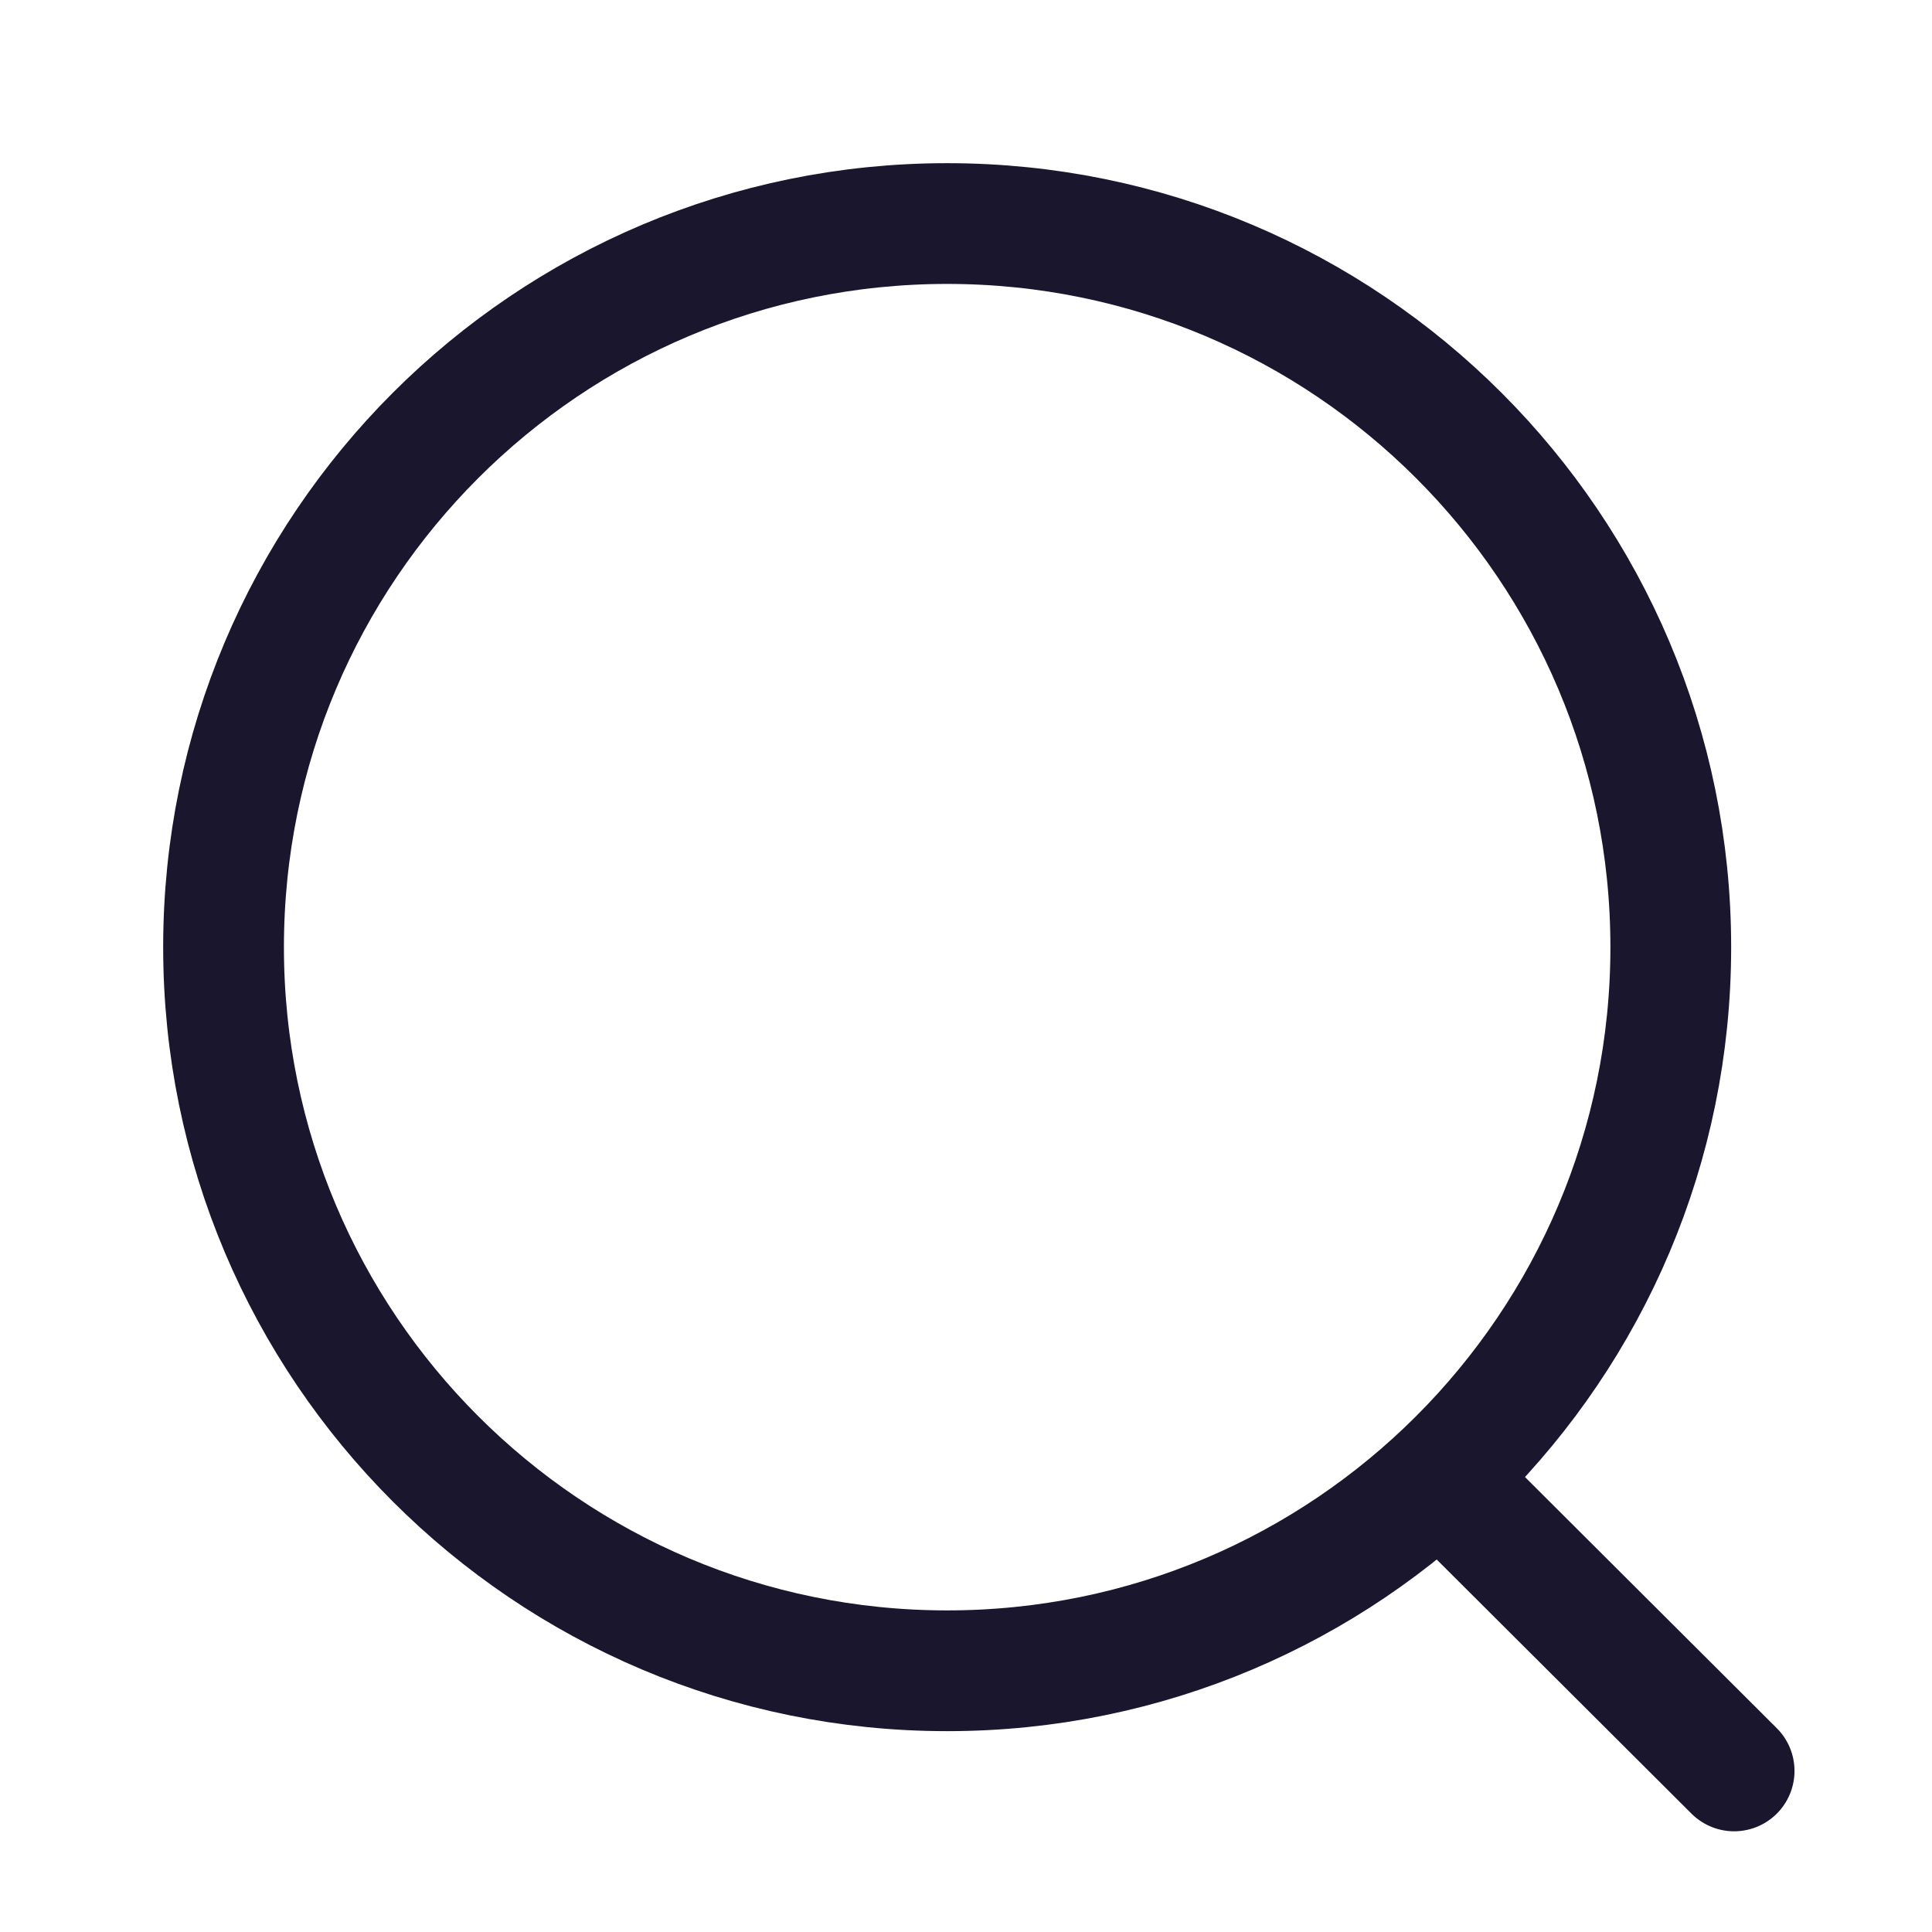
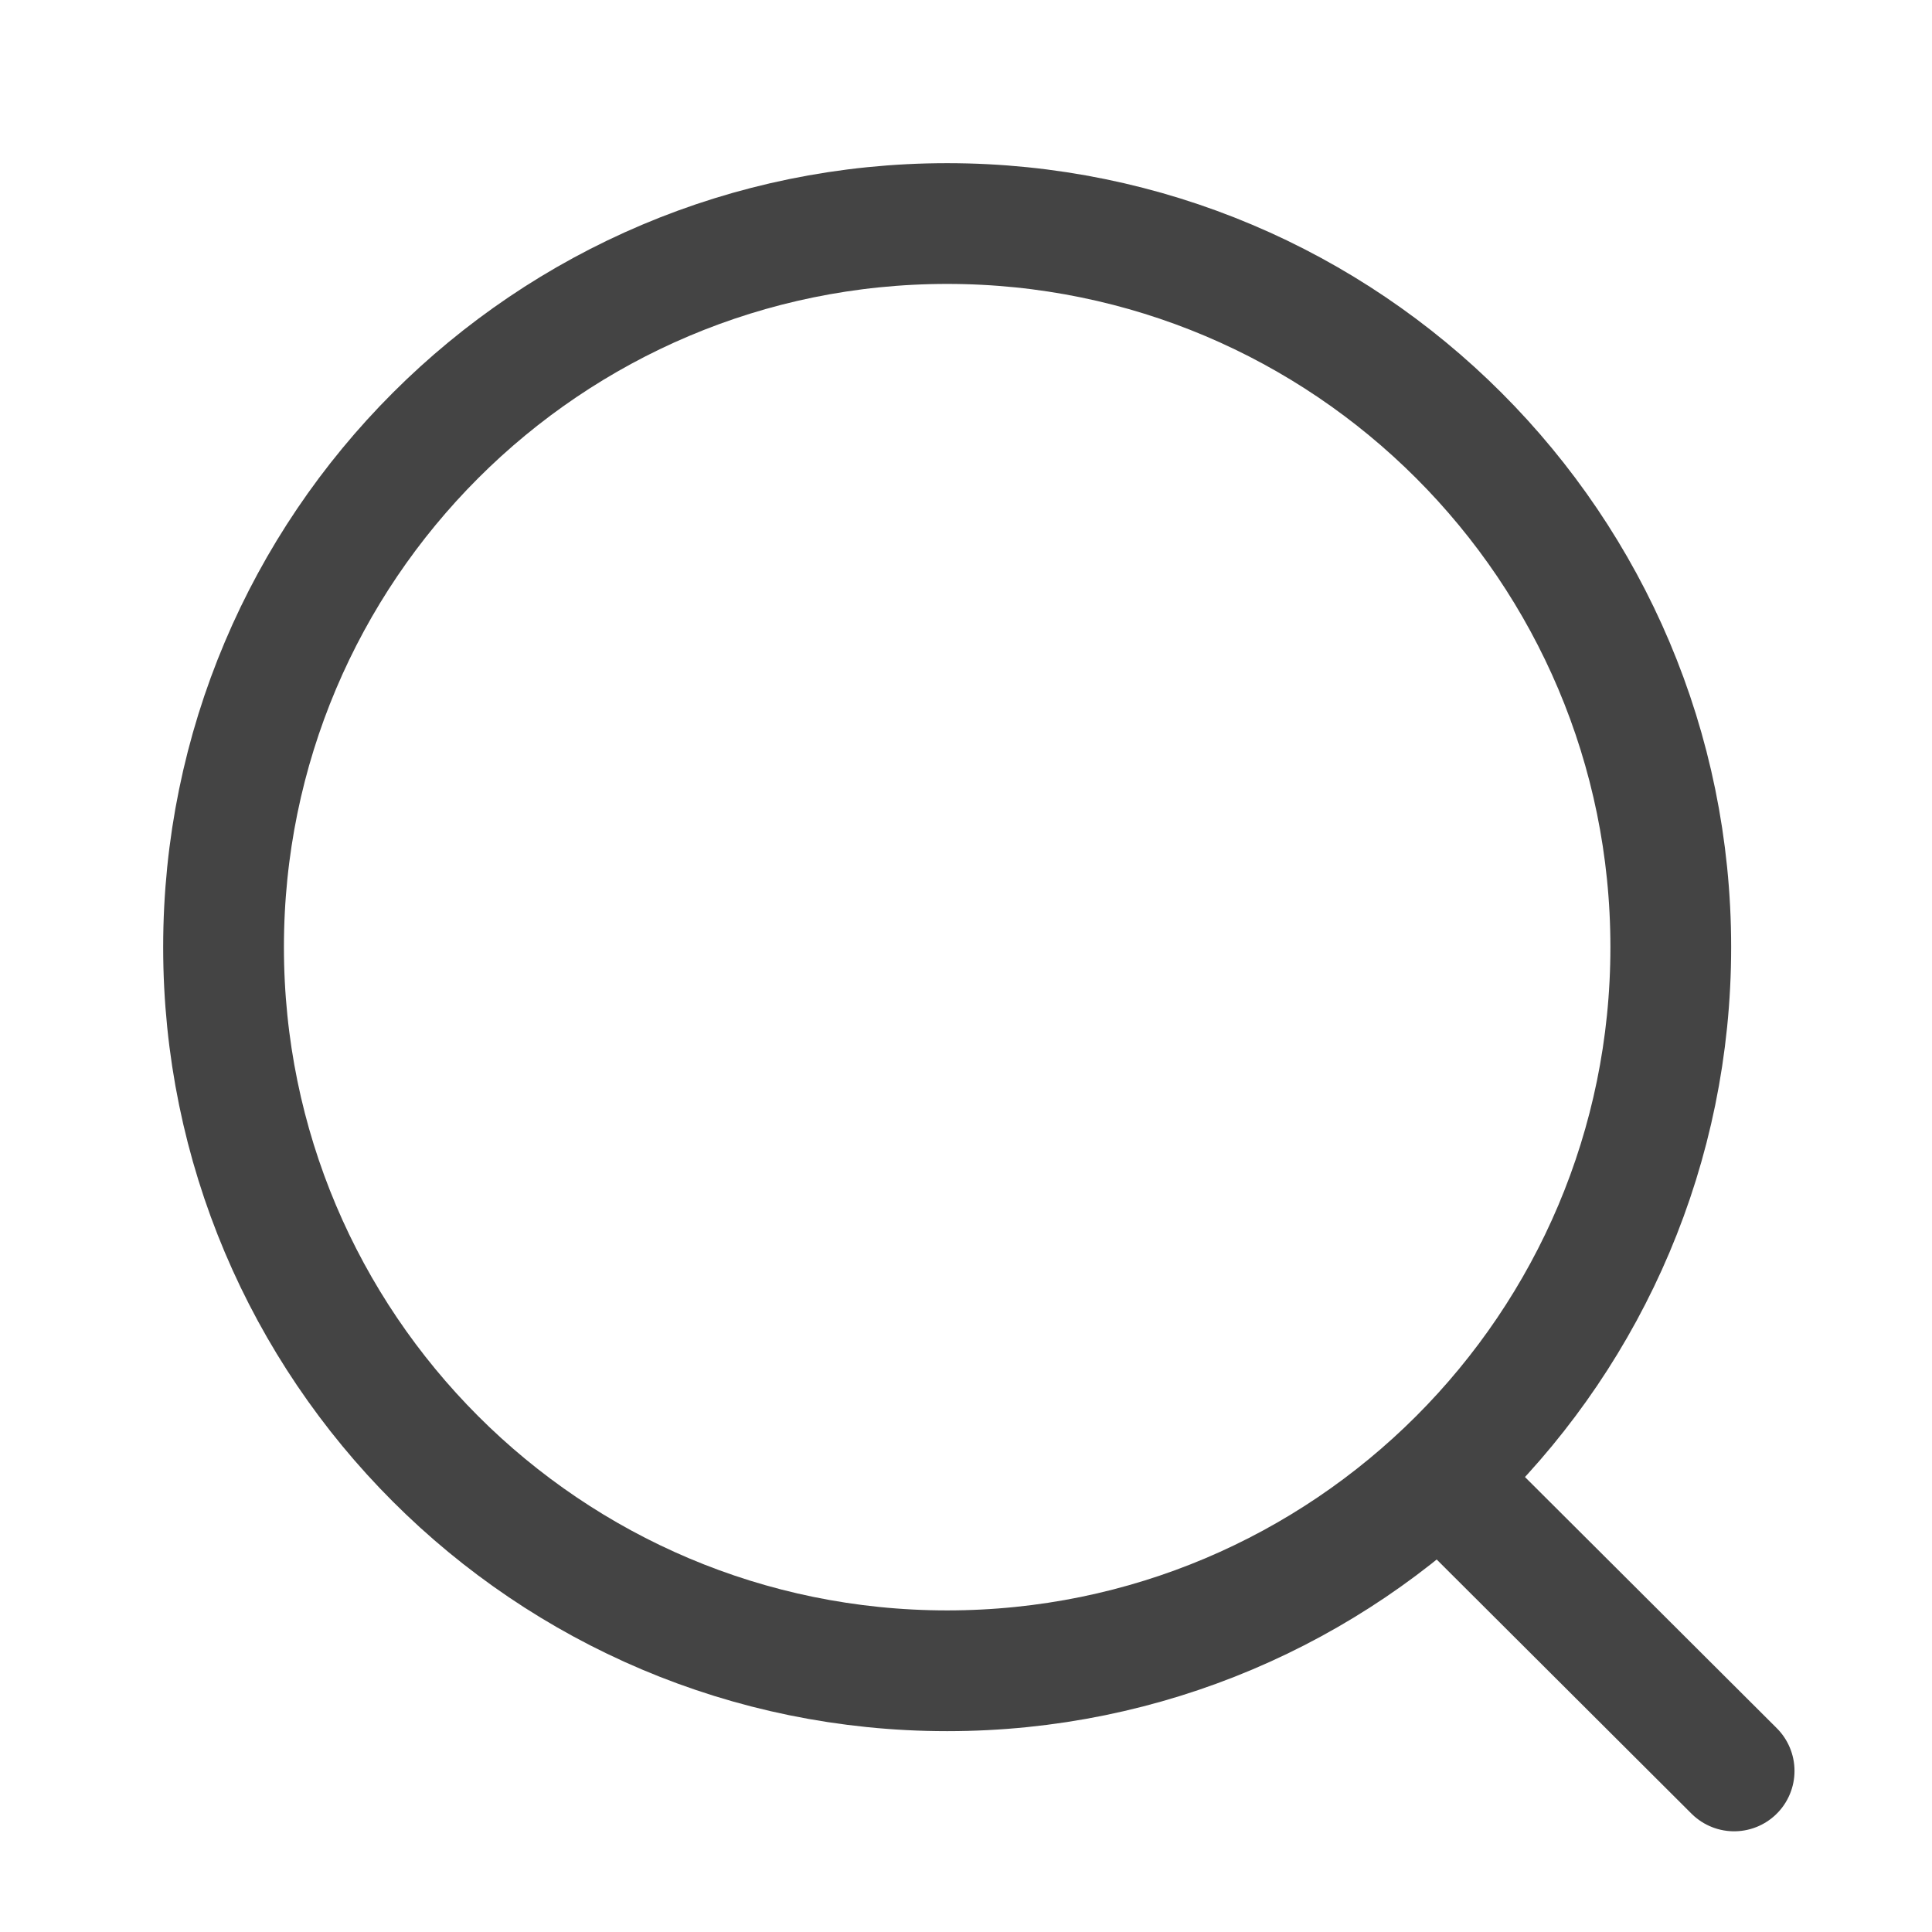
<svg xmlns="http://www.w3.org/2000/svg" width="24" height="24" viewBox="0 0 24 24" fill="none">
-   <circle cx="11.766" cy="11.766" r="8.989" stroke="#1a162e" stroke-width="1.5" stroke-linecap="round" stroke-linejoin="round" />
-   <path d="M18.018 18.484L21.542 21.999" stroke="#1a162e" stroke-width="1.5" stroke-linecap="round" stroke-linejoin="round" />
+   <circle cx="11.766" cy="11.766" r="8.989" stroke="#444" stroke-width="1.5" stroke-linecap="round" stroke-linejoin="round" />
+   <path d="M18.018 18.484L21.542 21.999" stroke="#444" stroke-width="1.5" stroke-linecap="round" stroke-linejoin="round" />
</svg>
